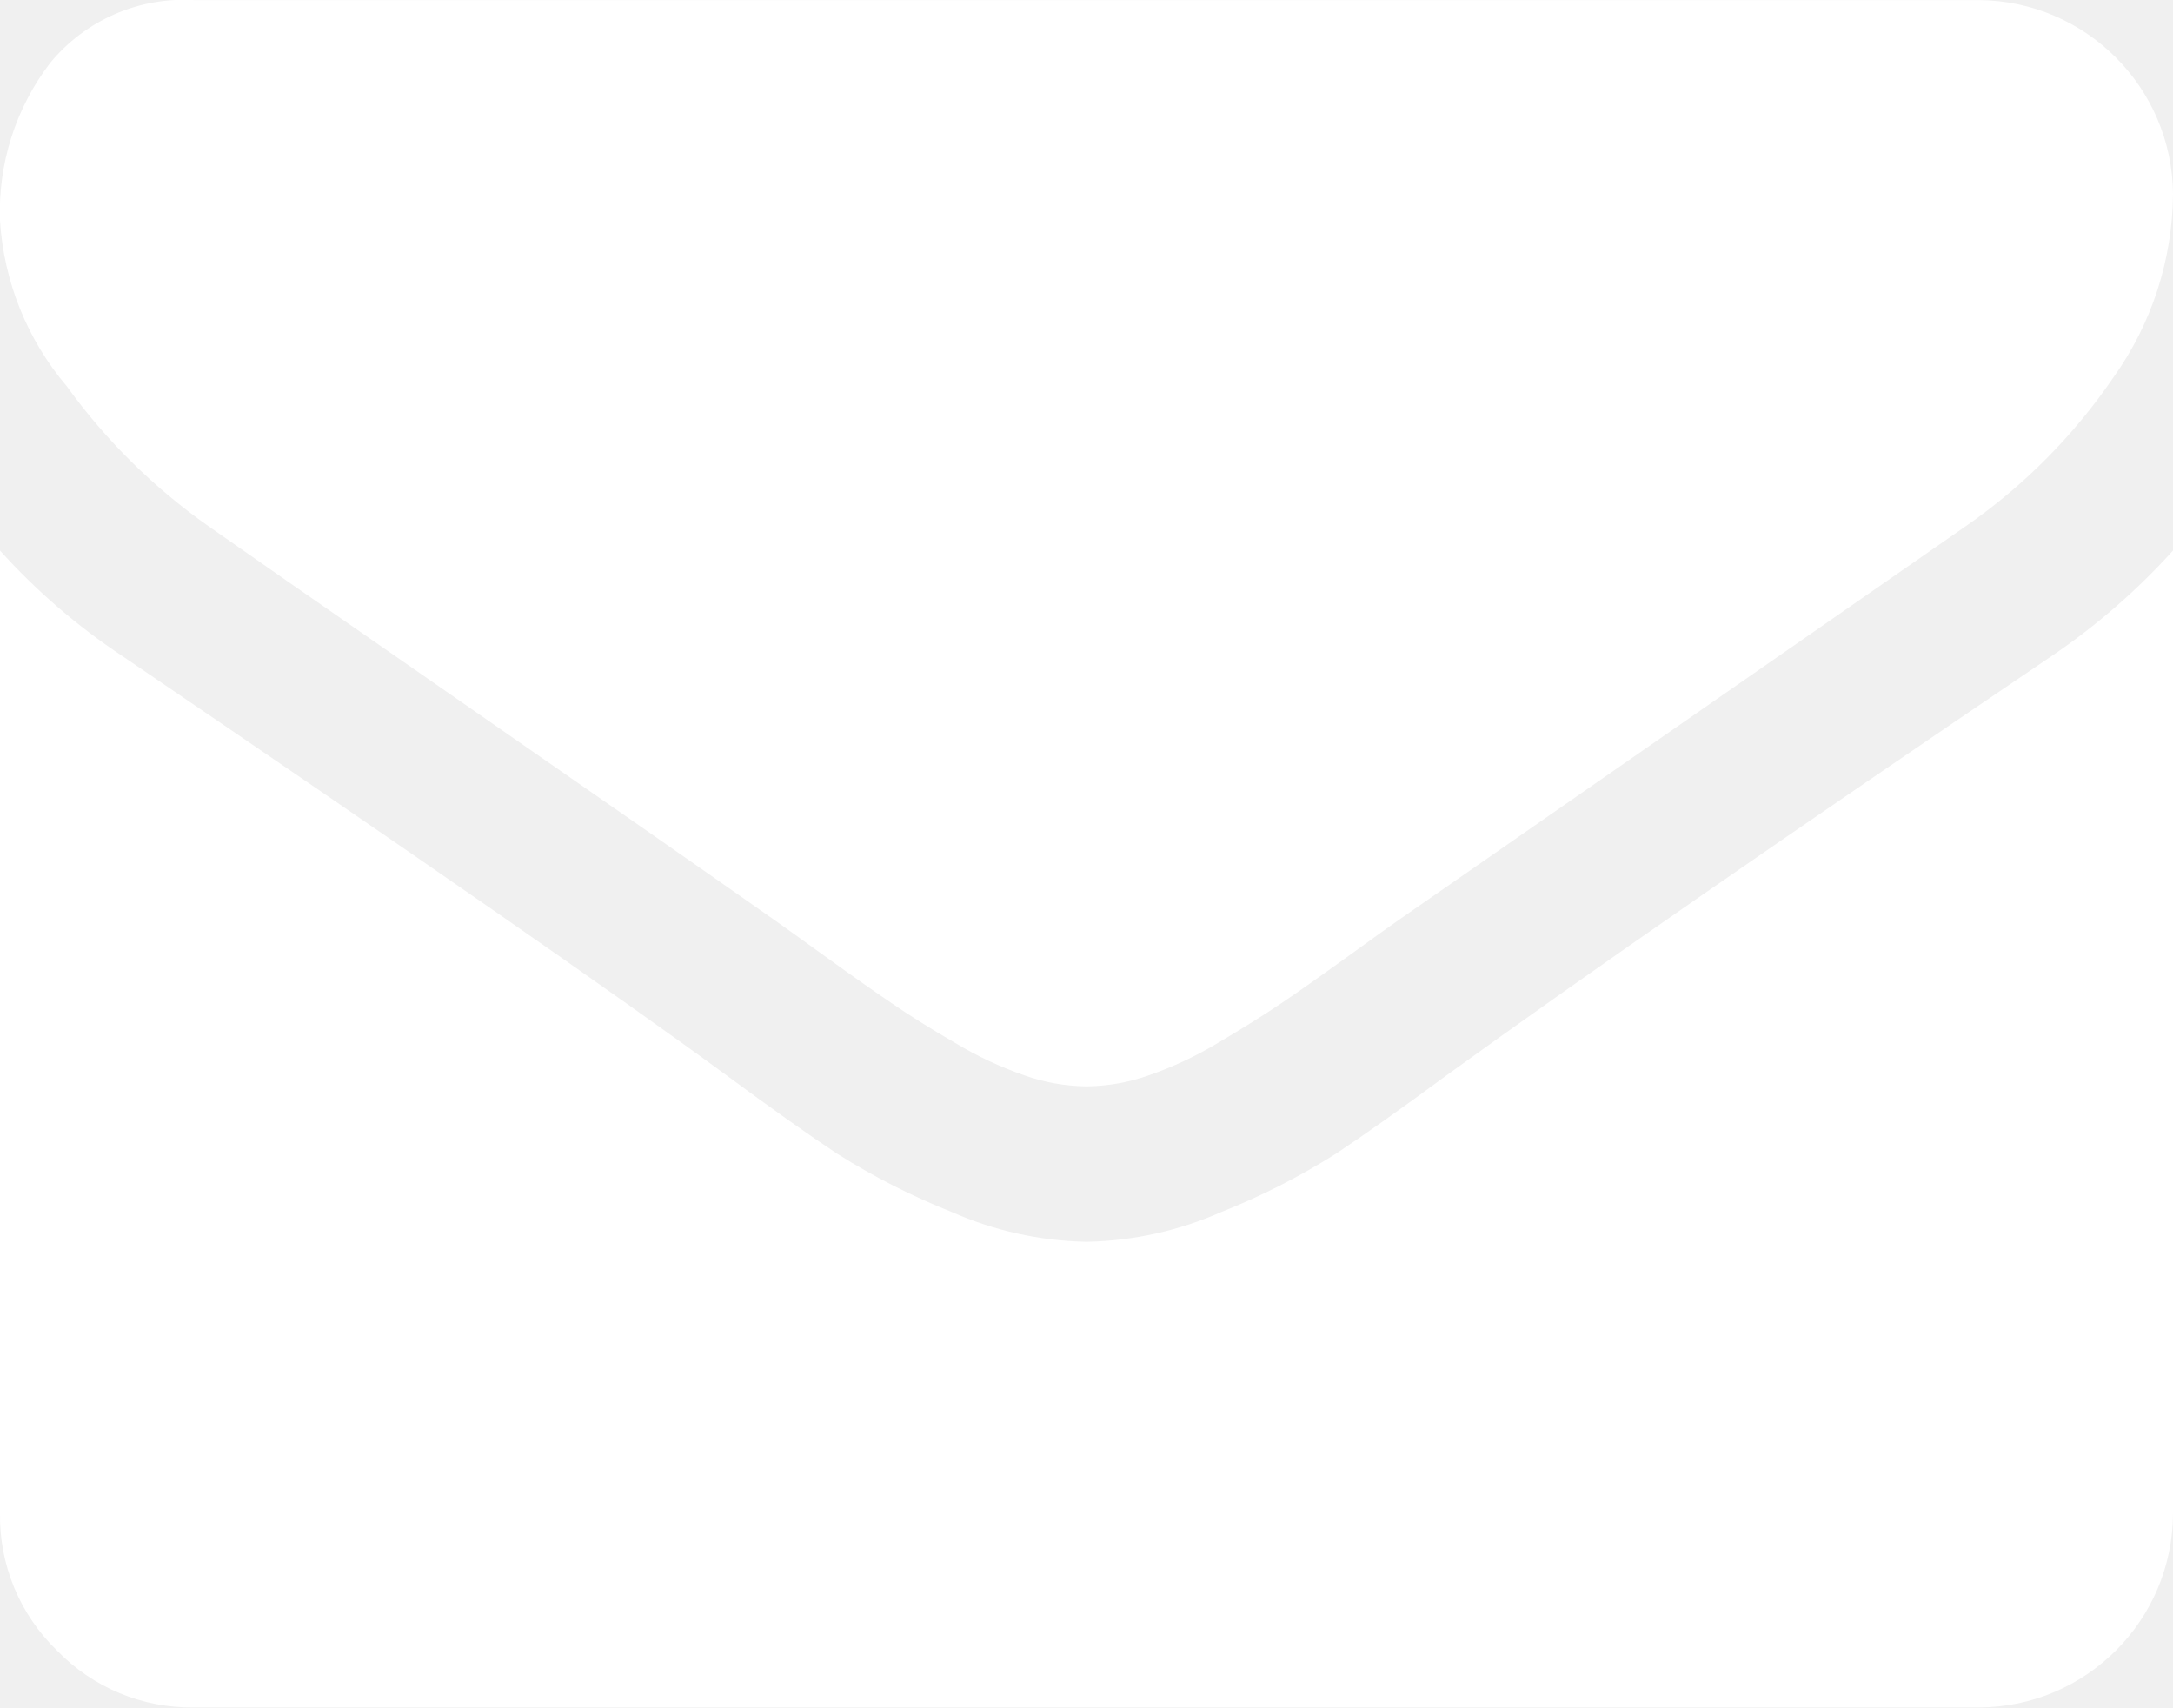
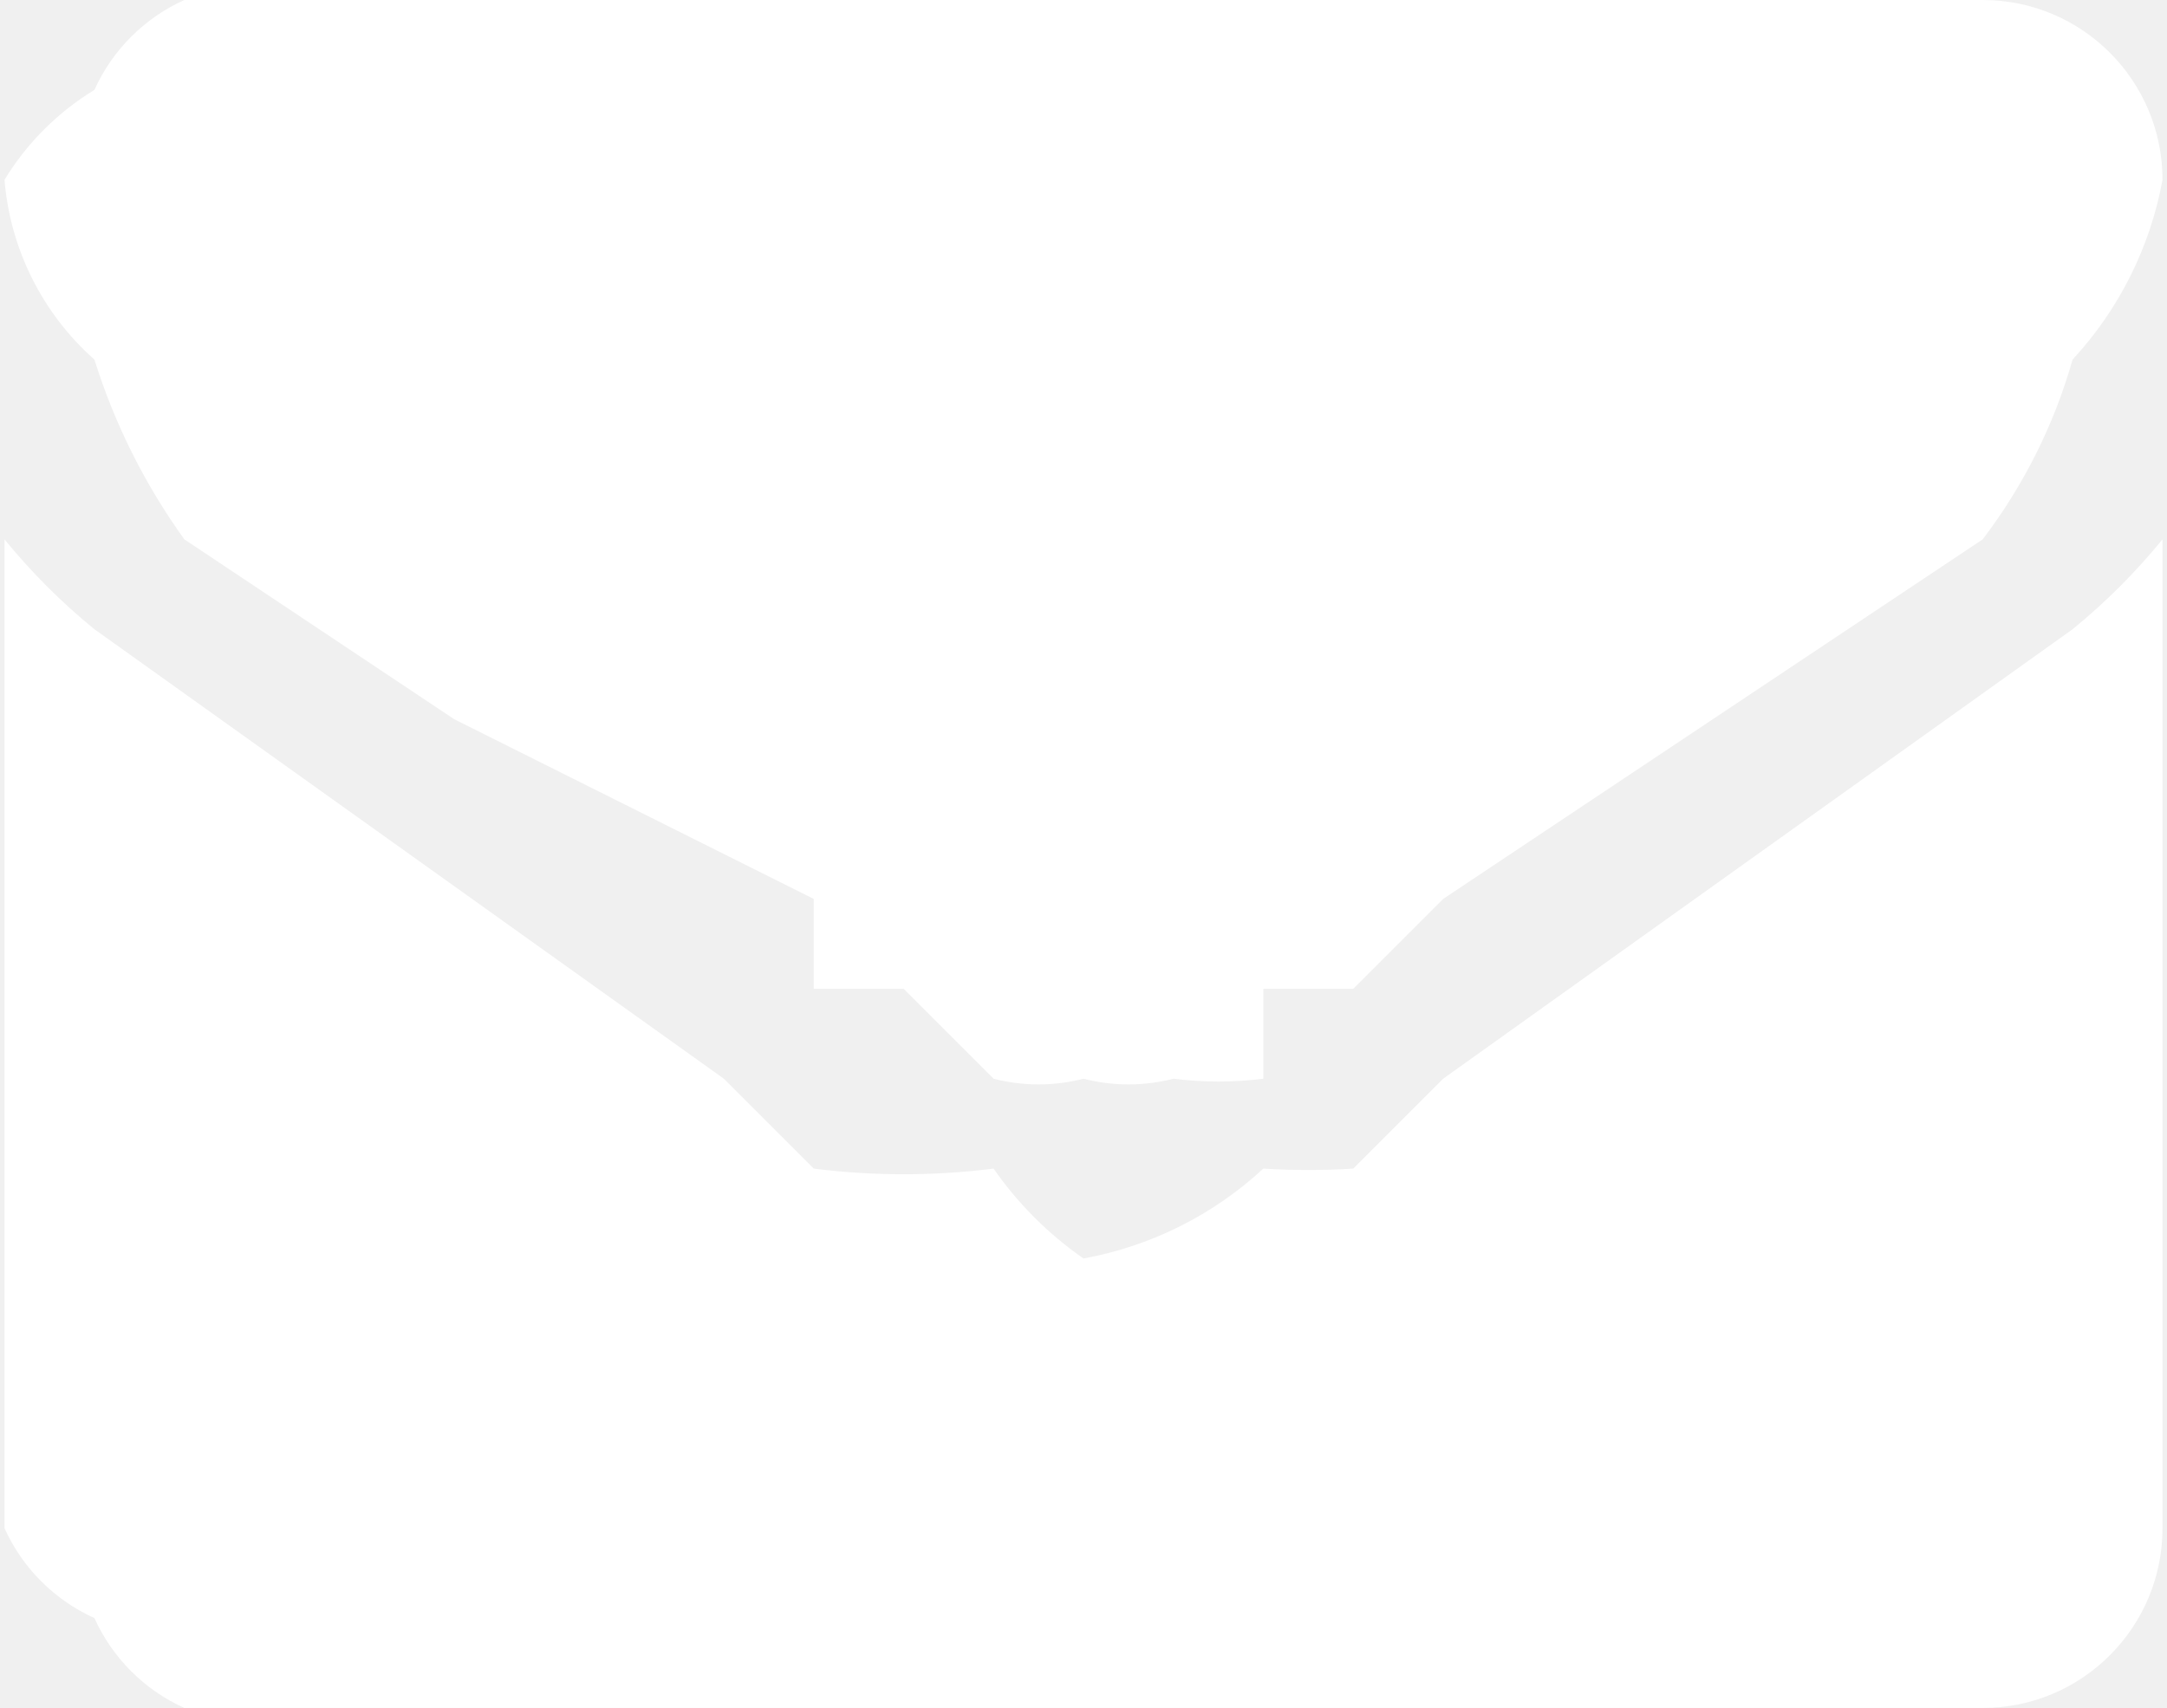
- <svg xmlns="http://www.w3.org/2000/svg" width="24.148" height="18.973" viewBox="0 0 24.148 18.973">
-   <defs>
-     <style>.a{fill:#fff;}</style>
-   </defs>
-   <g transform="translate(0 -54.82)">
-     <g transform="translate(0 54.82)">
-       <path class="a" d="M2.318,60.668q.458.323,2.762,1.92t3.531,2.459q.135.095.573.411t.728.512q.29.2.7.438a4.066,4.066,0,0,0,.775.363,2.135,2.135,0,0,0,.674.121h.027a2.137,2.137,0,0,0,.674-.121,4.069,4.069,0,0,0,.775-.363q.411-.243.7-.438t.728-.512q.438-.317.573-.411l6.306-4.379a6.4,6.4,0,0,0,1.644-1.657,3.559,3.559,0,0,0,.66-2.034,2.174,2.174,0,0,0-2.156-2.156H2.156a1.924,1.924,0,0,0-1.6.7A2.72,2.72,0,0,0,0,57.272a3.148,3.148,0,0,0,.741,1.839A6.689,6.689,0,0,0,2.318,60.668Z" transform="translate(0 -54.82)" />
-       <path class="a" d="M22.8,185.609q-4.419,2.991-6.71,4.649-.768.566-1.246.883a7.691,7.691,0,0,1-1.273.647,3.877,3.877,0,0,1-1.482.33H12.06a3.879,3.879,0,0,1-1.482-.33,7.7,7.7,0,0,1-1.273-.647q-.478-.316-1.246-.883-1.819-1.334-6.7-4.649A7.137,7.137,0,0,1,0,184.437v10.7a2.076,2.076,0,0,0,.633,1.523,2.076,2.076,0,0,0,1.523.633H21.992a2.163,2.163,0,0,0,2.156-2.156v-10.7A7.43,7.43,0,0,1,22.8,185.609Z" transform="translate(0 -178.319)" />
-     </g>
-   </g>
+ <svg xmlns="http://www.w3.org/2000/svg" width="24.1" height="19" viewBox="0 0 24 19">
+   <path fill="#fff" d="M2 6l3 2 4 2v1h1l1 1a2 2 0 001 0 2 2 0 001 0 4 4 0 001 0v-1h1l1-1 6-4a6 6 0 001-2 4 4 0 001-2 2 2 0 00-2-2H2a2 2 0 00-1 1 3 3 0 00-1 1 3 3 0 001 2 7 7 0 001 2z" />
+   <path fill="#fff" d="M23 7l-7 5-1 1a8 8 0 01-1 0 4 4 0 01-2 1 4 4 0 01-1-1 8 8 0 01-2 0l-1-1-7-5a7 7 0 01-1-1v11a2 2 0 001 1 2 2 0 001 1h20a2 2 0 002-2V6a7 7 0 01-1 1z" />
</svg>
